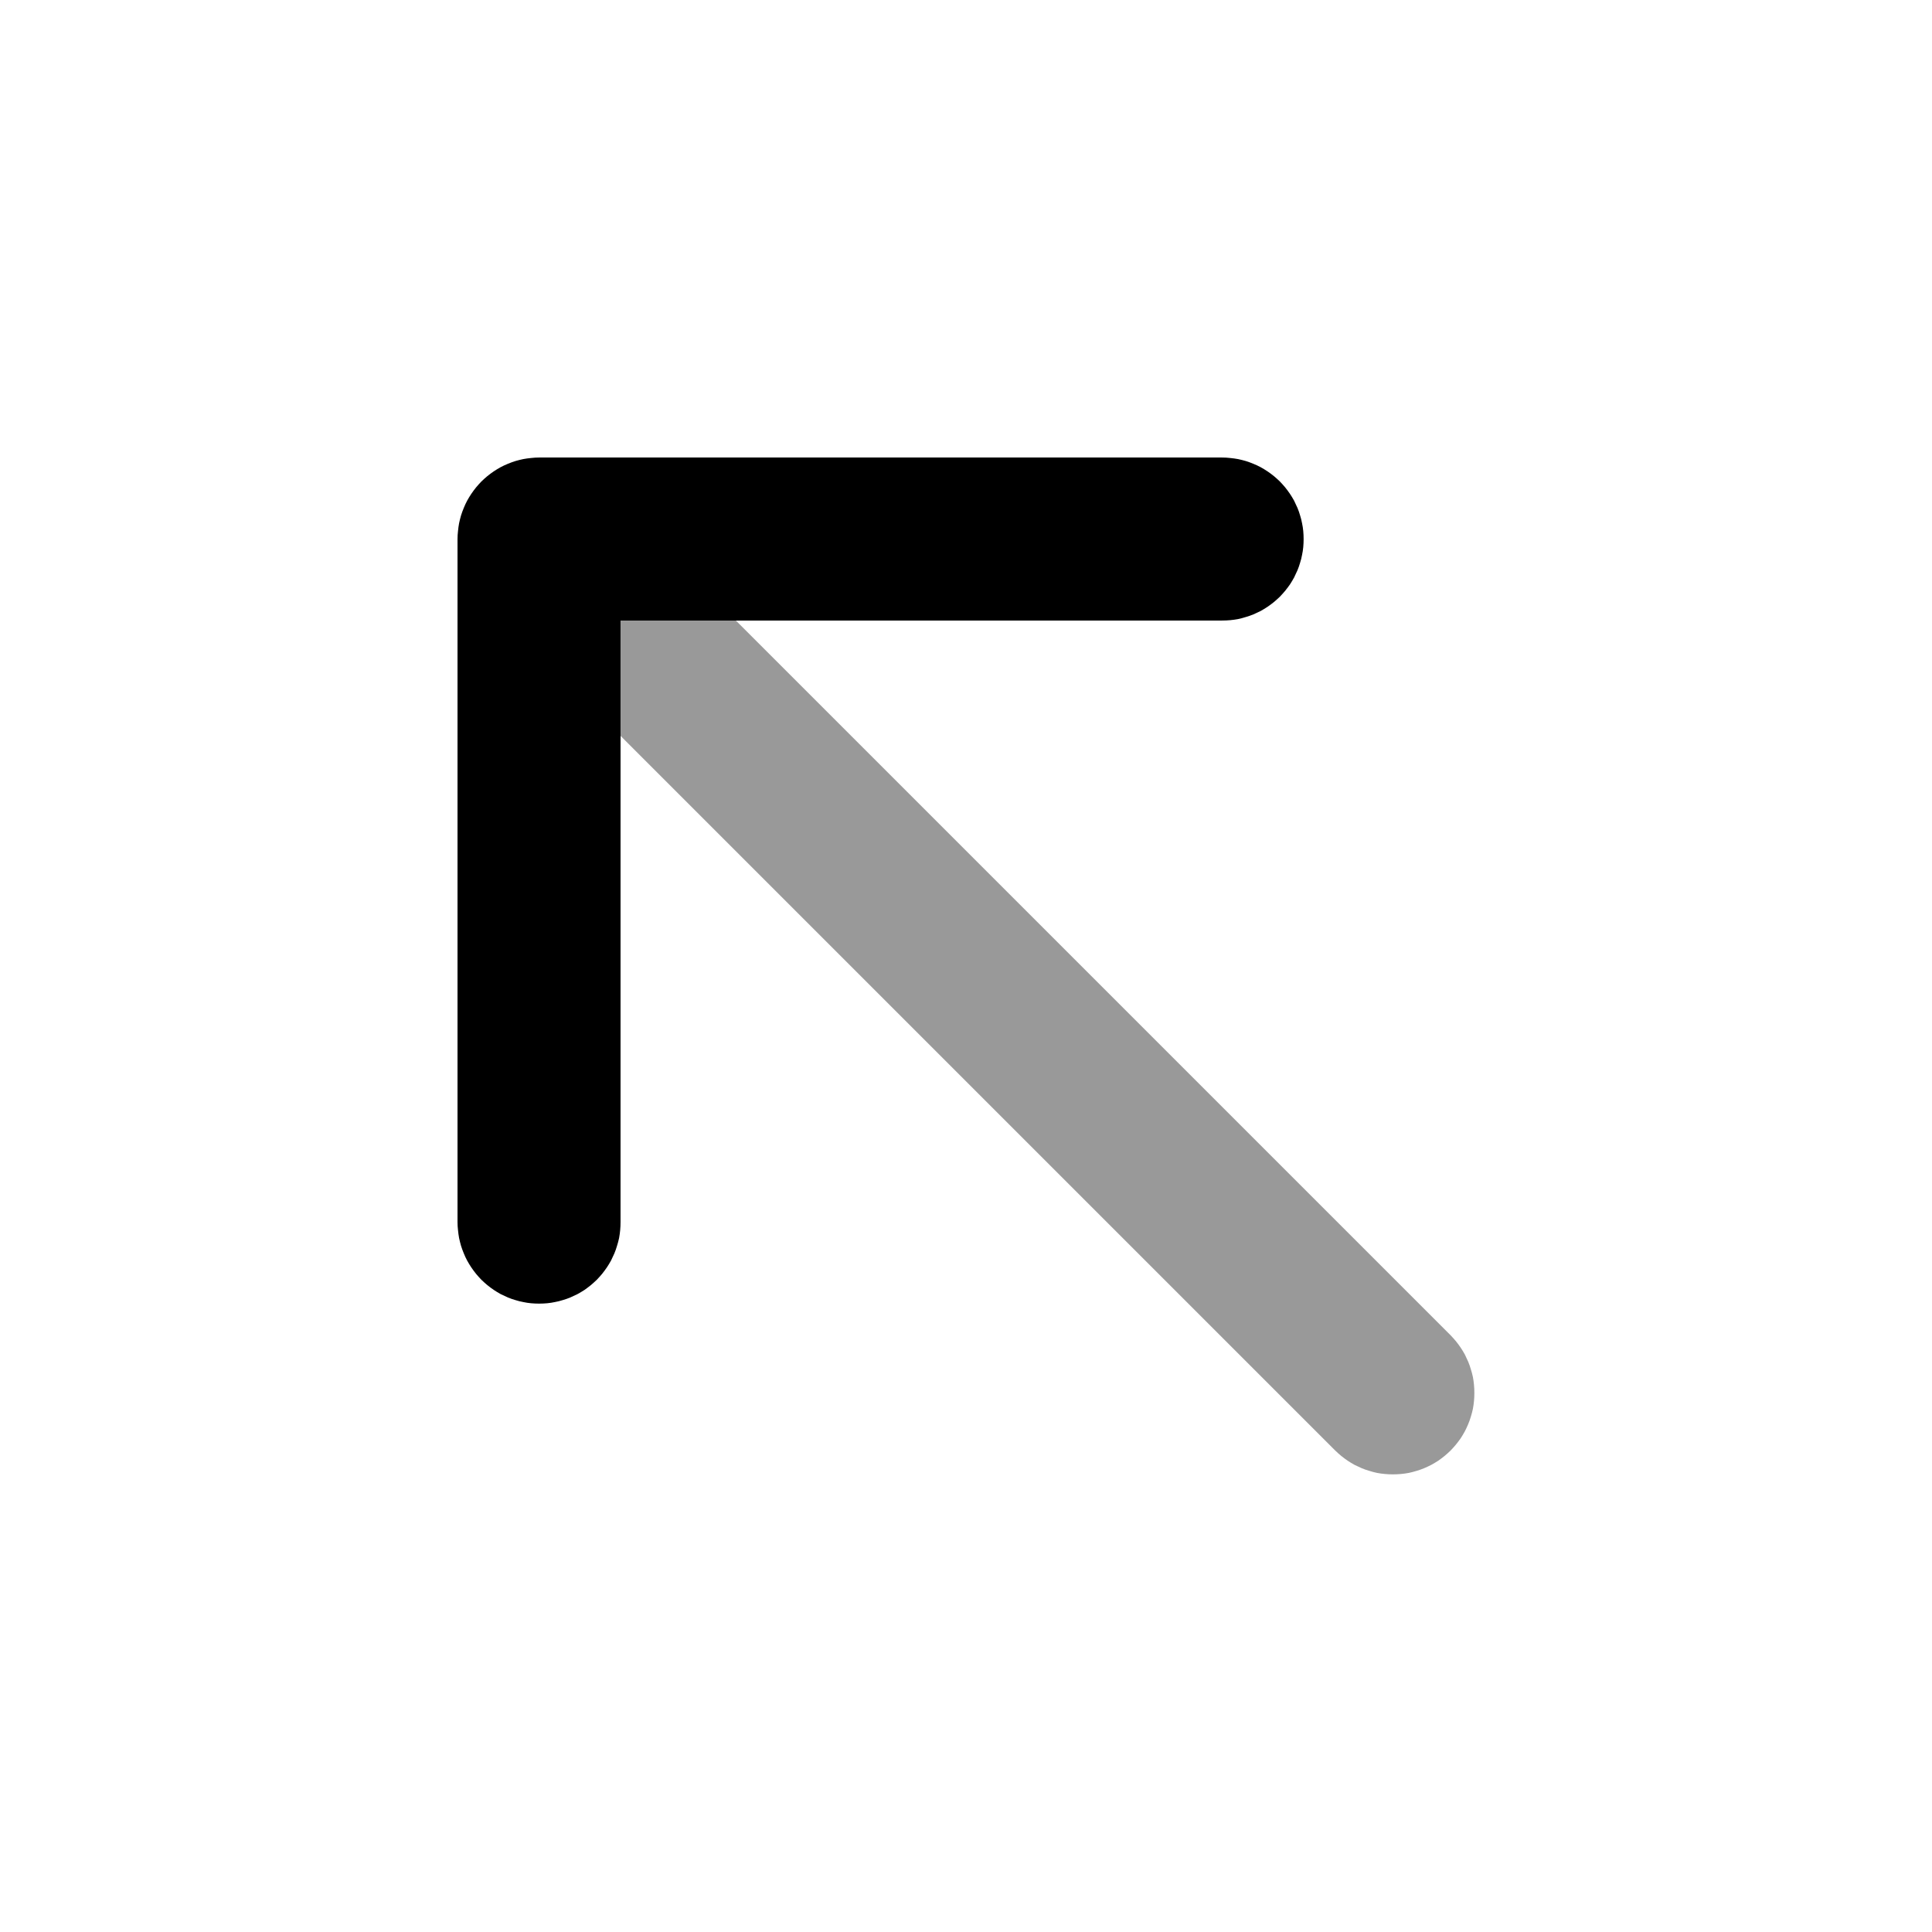
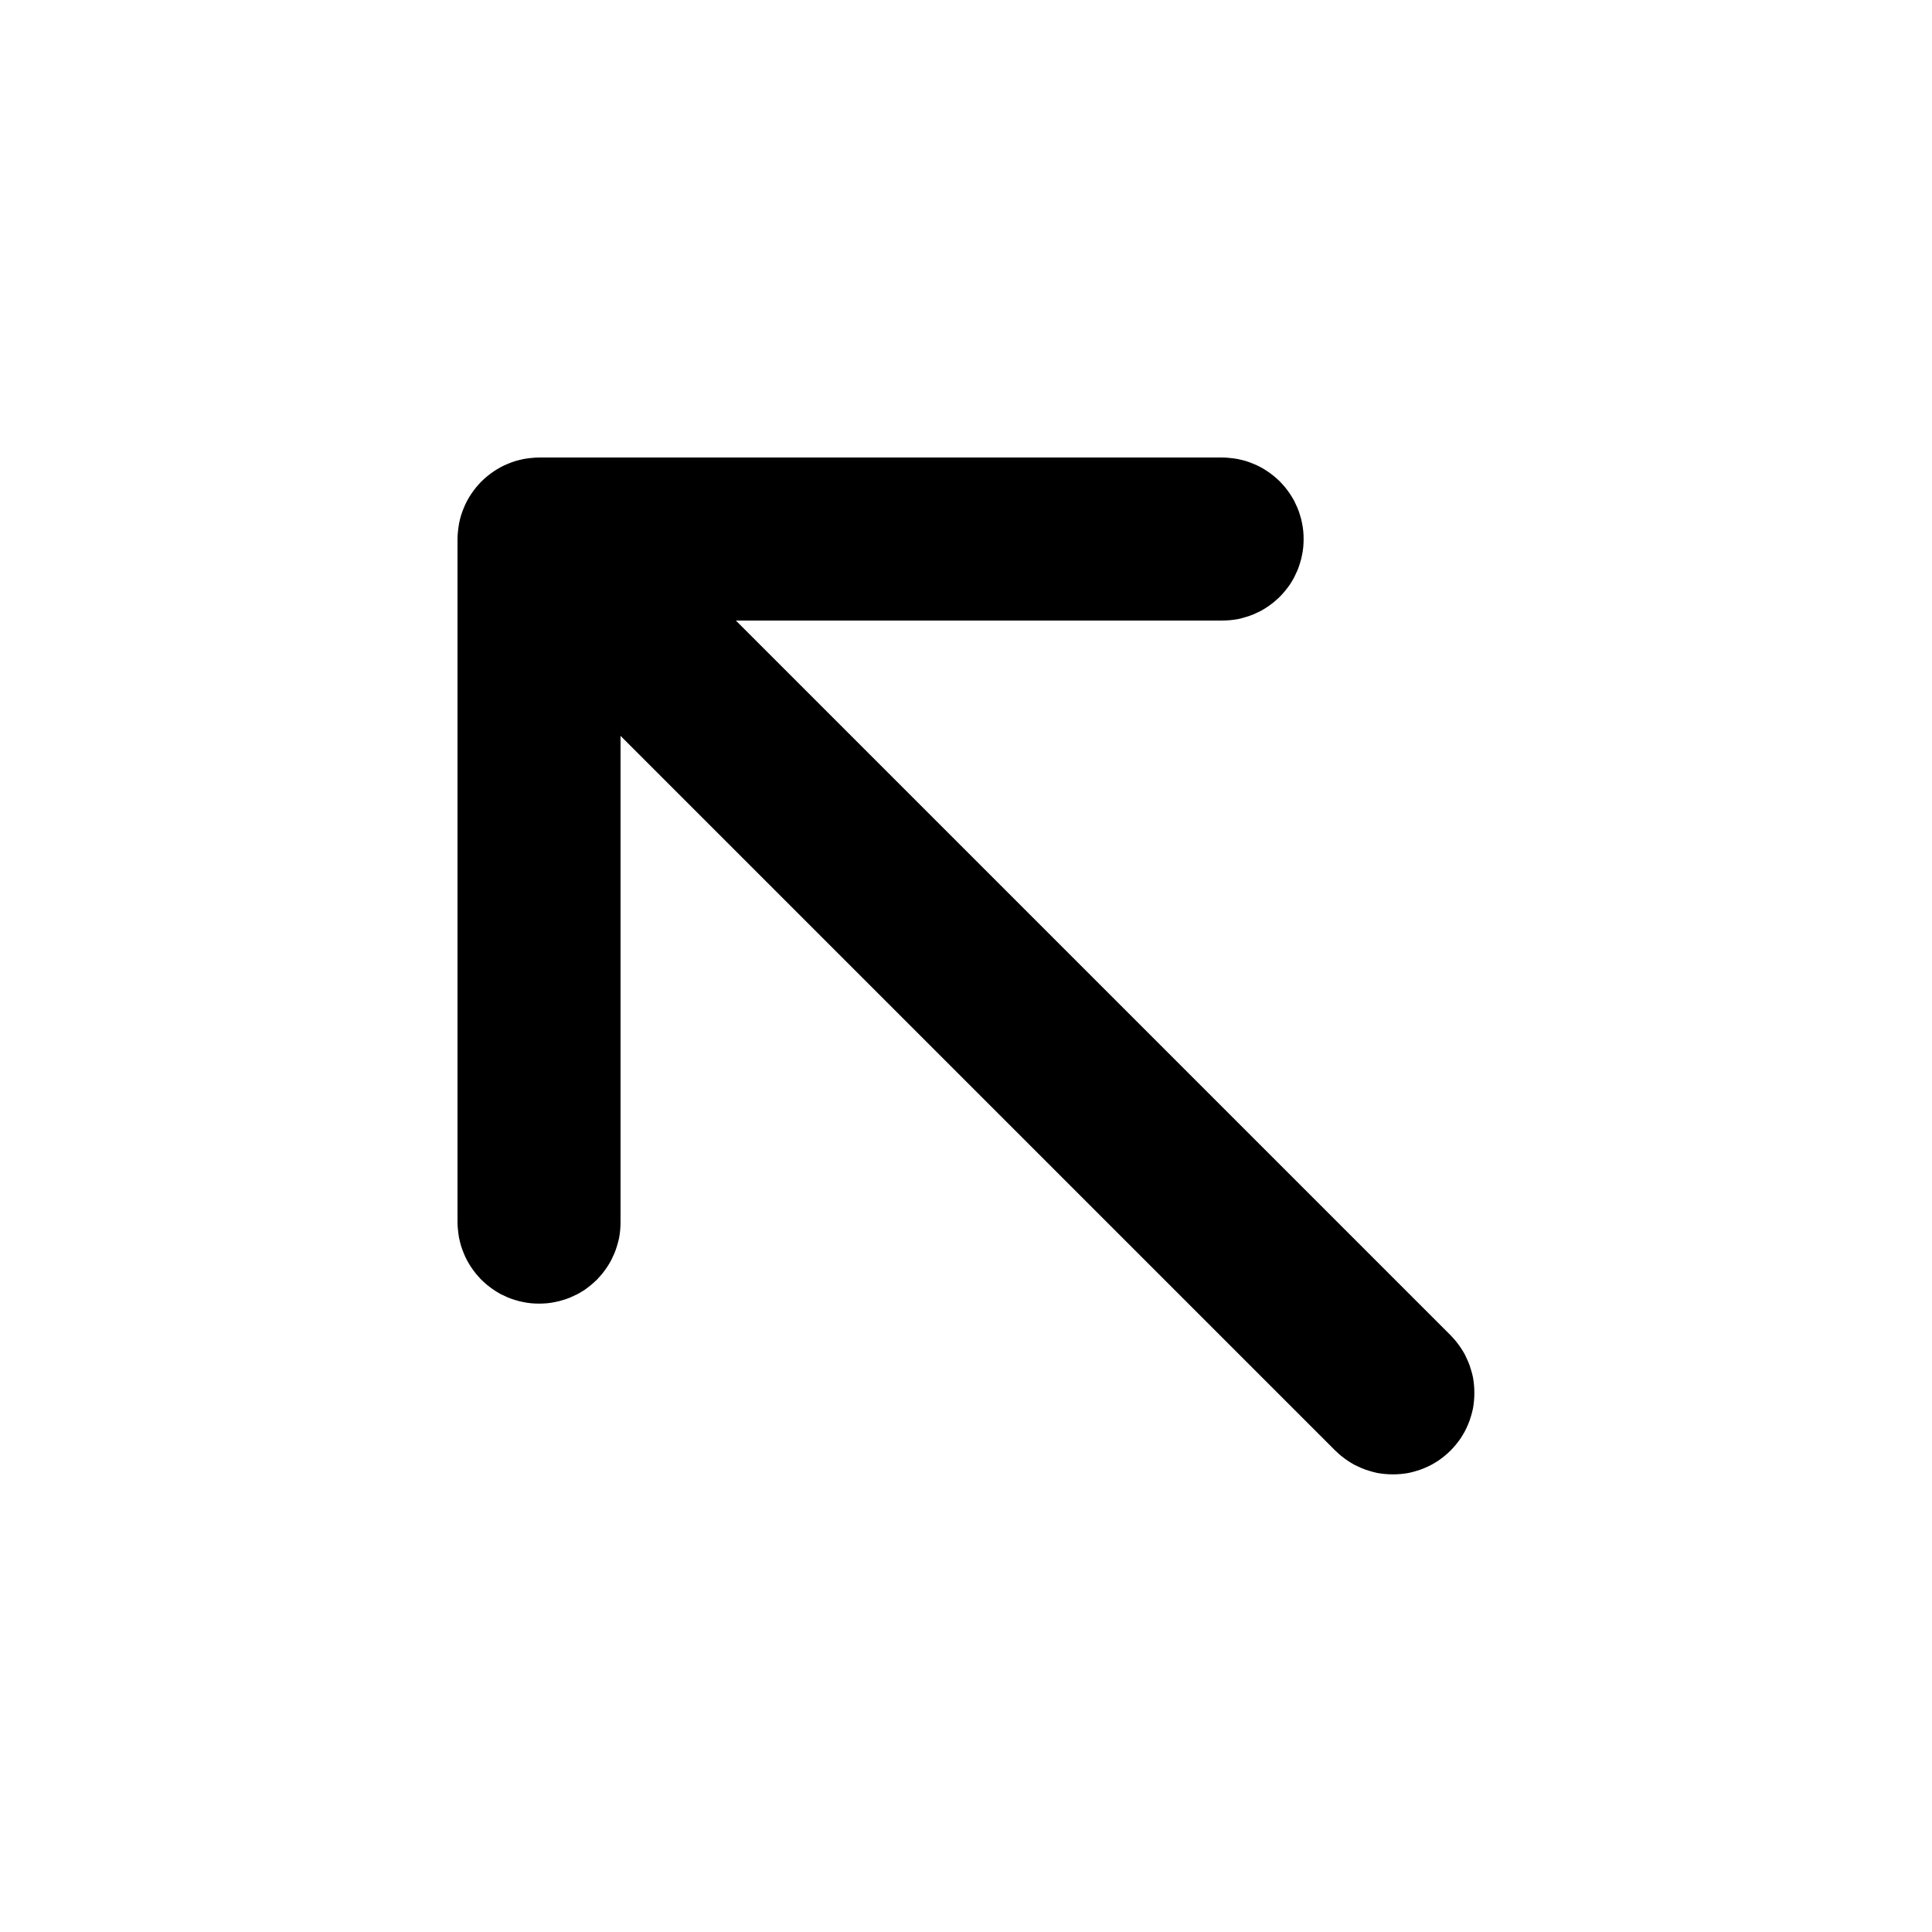
<svg xmlns="http://www.w3.org/2000/svg" fill="none" viewBox="0 0 16 16">
-   <path d="M11.058 12.013 5.139 6.094V5.139H6.094L12.013 11.058Q12.036 11.082 12.057 11.107Q12.078 11.133 12.097 11.161Q12.115 11.188 12.131 11.217Q12.146 11.247 12.159 11.277Q12.172 11.308 12.181 11.34Q12.191 11.371 12.198 11.404Q12.204 11.436 12.207 11.469Q12.21 11.502 12.21 11.536Q12.21 11.569 12.207 11.602Q12.204 11.635 12.198 11.667Q12.191 11.7 12.181 11.732Q12.172 11.763 12.159 11.794Q12.146 11.825 12.131 11.854Q12.115 11.883 12.097 11.911Q12.078 11.938 12.057 11.964Q12.036 11.989 12.013 12.013Q11.989 12.036 11.964 12.057Q11.938 12.078 11.911 12.097Q11.883 12.115 11.854 12.131Q11.825 12.146 11.794 12.159Q11.763 12.172 11.732 12.181Q11.7 12.191 11.667 12.198Q11.635 12.204 11.602 12.207Q11.569 12.21 11.536 12.21Q11.502 12.21 11.469 12.207Q11.436 12.204 11.404 12.198Q11.371 12.191 11.34 12.181Q11.308 12.172 11.277 12.159Q11.247 12.146 11.217 12.131Q11.188 12.115 11.161 12.097Q11.133 12.078 11.107 12.057Q11.082 12.036 11.058 12.013ZM4.036 3.943Q4.011 3.964 3.987 3.987Q3.964 4.011 3.943 4.036Q3.964 4.011 3.987 3.987Q4.011 3.964 4.036 3.943Z" fill="currentColor" opacity="0.4" />
-   <path d="M3.789 10.121 3.789 4.465Q3.789 4.431 3.793 4.398Q3.796 4.365 3.802 4.333Q3.809 4.3 3.818 4.269Q3.828 4.237 3.841 4.206Q3.853 4.176 3.869 4.146Q3.885 4.117 3.903 4.09Q3.922 4.062 3.943 4.036Q3.964 4.011 3.987 3.987Q4.011 3.964 4.036 3.943Q4.062 3.922 4.09 3.903Q4.117 3.885 4.146 3.869Q4.176 3.853 4.206 3.841Q4.237 3.828 4.269 3.818Q4.3 3.809 4.333 3.802Q4.365 3.796 4.398 3.793Q4.431 3.789 4.465 3.789L10.121 3.789Q10.155 3.789 10.188 3.793Q10.22 3.796 10.253 3.802Q10.286 3.809 10.317 3.818Q10.349 3.828 10.38 3.841Q10.41 3.853 10.44 3.869Q10.469 3.885 10.496 3.903Q10.524 3.922 10.55 3.943Q10.575 3.964 10.599 3.987Q10.622 4.011 10.643 4.036Q10.664 4.062 10.683 4.09Q10.701 4.117 10.717 4.146Q10.732 4.176 10.745 4.206Q10.758 4.237 10.767 4.269Q10.777 4.3 10.783 4.333Q10.79 4.365 10.793 4.398Q10.796 4.431 10.796 4.465Q10.796 4.498 10.793 4.531Q10.79 4.564 10.783 4.596Q10.777 4.629 10.767 4.66Q10.758 4.692 10.745 4.723Q10.732 4.753 10.717 4.783Q10.701 4.812 10.683 4.84Q10.664 4.867 10.643 4.893Q10.622 4.918 10.599 4.942Q10.575 4.965 10.55 4.986Q10.524 5.007 10.496 5.026Q10.469 5.044 10.44 5.06Q10.41 5.075 10.38 5.088Q10.349 5.101 10.317 5.11Q10.286 5.12 10.253 5.127Q10.22 5.133 10.188 5.136Q10.155 5.139 10.121 5.139H5.139V10.121Q5.139 10.155 5.136 10.188Q5.133 10.22 5.127 10.253Q5.12 10.286 5.11 10.317Q5.101 10.349 5.088 10.38Q5.075 10.41 5.06 10.44Q5.044 10.469 5.026 10.496Q5.007 10.524 4.986 10.55Q4.965 10.575 4.942 10.599Q4.918 10.622 4.893 10.643Q4.867 10.664 4.84 10.683Q4.812 10.701 4.783 10.717Q4.753 10.732 4.723 10.745Q4.692 10.758 4.66 10.767Q4.629 10.777 4.596 10.783Q4.564 10.79 4.531 10.793Q4.498 10.796 4.465 10.796Q4.431 10.796 4.398 10.793Q4.365 10.79 4.333 10.783Q4.3 10.777 4.269 10.767Q4.237 10.758 4.206 10.745Q4.176 10.732 4.146 10.717Q4.117 10.701 4.09 10.683Q4.062 10.664 4.036 10.643Q4.011 10.622 3.987 10.599Q3.964 10.575 3.943 10.55Q3.922 10.524 3.903 10.496Q3.885 10.469 3.869 10.44Q3.853 10.41 3.841 10.38Q3.828 10.349 3.818 10.317Q3.809 10.286 3.802 10.253Q3.796 10.22 3.793 10.188Q3.789 10.155 3.789 10.121Z" fill="currentColor" />
+   <path d="M11.058 12.013 5.139 6.094V10.121Q5.139 10.155 5.136 10.188Q5.133 10.22 5.127 10.253Q5.12 10.286 5.11 10.317Q5.101 10.349 5.088 10.38Q5.075 10.41 5.06 10.44Q5.044 10.469 5.026 10.496Q5.007 10.524 4.986 10.55Q4.965 10.575 4.942 10.599Q4.918 10.622 4.893 10.643Q4.867 10.664 4.84 10.683Q4.812 10.701 4.783 10.717Q4.753 10.732 4.723 10.745Q4.692 10.758 4.66 10.767Q4.629 10.777 4.596 10.783Q4.564 10.79 4.531 10.793Q4.498 10.796 4.465 10.796Q4.431 10.796 4.398 10.793Q4.365 10.79 4.333 10.783Q4.3 10.777 4.269 10.767Q4.237 10.758 4.206 10.745Q4.176 10.732 4.146 10.717Q4.117 10.701 4.09 10.683Q4.062 10.664 4.036 10.643Q4.011 10.622 3.987 10.599Q3.964 10.575 3.943 10.55Q3.922 10.524 3.903 10.496Q3.885 10.469 3.869 10.44Q3.853 10.41 3.841 10.38Q3.828 10.349 3.818 10.317Q3.809 10.286 3.802 10.253Q3.796 10.22 3.793 10.188Q3.789 10.155 3.789 10.121L3.789 4.465Q3.789 4.431 3.793 4.398Q3.796 4.369 3.801 4.341Q3.802 4.337 3.802 4.333Q3.809 4.3 3.818 4.269Q3.828 4.237 3.841 4.206Q3.853 4.176 3.869 4.146Q3.885 4.117 3.903 4.09Q3.922 4.062 3.943 4.036Q3.964 4.011 3.987 3.987Q4.011 3.964 4.036 3.943Q4.062 3.922 4.09 3.903Q4.117 3.885 4.146 3.869Q4.176 3.853 4.206 3.841Q4.237 3.828 4.269 3.818L4.269 3.818Q4.301 3.809 4.333 3.802Q4.365 3.796 4.397 3.793L4.398 3.793Q4.431 3.789 4.465 3.789L10.121 3.789Q10.155 3.789 10.188 3.793Q10.22 3.796 10.253 3.802Q10.286 3.809 10.317 3.818Q10.349 3.828 10.38 3.841Q10.41 3.853 10.44 3.869Q10.469 3.885 10.496 3.903Q10.524 3.922 10.55 3.943Q10.575 3.964 10.599 3.987Q10.622 4.011 10.643 4.036Q10.664 4.062 10.683 4.09Q10.701 4.117 10.717 4.146Q10.732 4.176 10.745 4.206Q10.758 4.237 10.767 4.269Q10.777 4.3 10.783 4.333Q10.79 4.365 10.793 4.398Q10.796 4.431 10.796 4.465Q10.796 4.498 10.793 4.531Q10.79 4.564 10.783 4.596Q10.777 4.629 10.767 4.66Q10.758 4.692 10.745 4.723Q10.732 4.753 10.717 4.783Q10.701 4.812 10.683 4.84Q10.664 4.867 10.643 4.893Q10.622 4.918 10.599 4.942Q10.575 4.965 10.55 4.986Q10.524 5.007 10.496 5.026Q10.469 5.044 10.44 5.06Q10.41 5.075 10.38 5.088Q10.349 5.101 10.317 5.11Q10.286 5.12 10.253 5.127Q10.22 5.133 10.188 5.136Q10.155 5.139 10.121 5.139H6.094L12.013 11.058Q12.036 11.082 12.057 11.107Q12.078 11.133 12.097 11.161Q12.115 11.188 12.131 11.217Q12.146 11.247 12.159 11.277Q12.172 11.308 12.181 11.34Q12.191 11.371 12.198 11.404Q12.204 11.436 12.207 11.469Q12.21 11.502 12.21 11.536Q12.21 11.569 12.207 11.602Q12.204 11.635 12.198 11.667Q12.191 11.7 12.181 11.732Q12.172 11.763 12.159 11.794Q12.146 11.825 12.131 11.854Q12.115 11.883 12.097 11.911Q12.078 11.938 12.057 11.964Q12.036 11.989 12.013 12.013Q11.989 12.036 11.964 12.057Q11.938 12.078 11.911 12.097Q11.883 12.115 11.854 12.131Q11.825 12.146 11.794 12.159Q11.763 12.172 11.732 12.181Q11.7 12.191 11.667 12.198Q11.635 12.204 11.602 12.207Q11.569 12.21 11.536 12.21Q11.502 12.21 11.469 12.207Q11.436 12.204 11.404 12.198Q11.371 12.191 11.34 12.181Q11.308 12.172 11.277 12.159Q11.247 12.146 11.217 12.131Q11.188 12.115 11.161 12.097Q11.133 12.078 11.107 12.057Q11.082 12.036 11.058 12.013Z" fill="currentColor" />
</svg>
